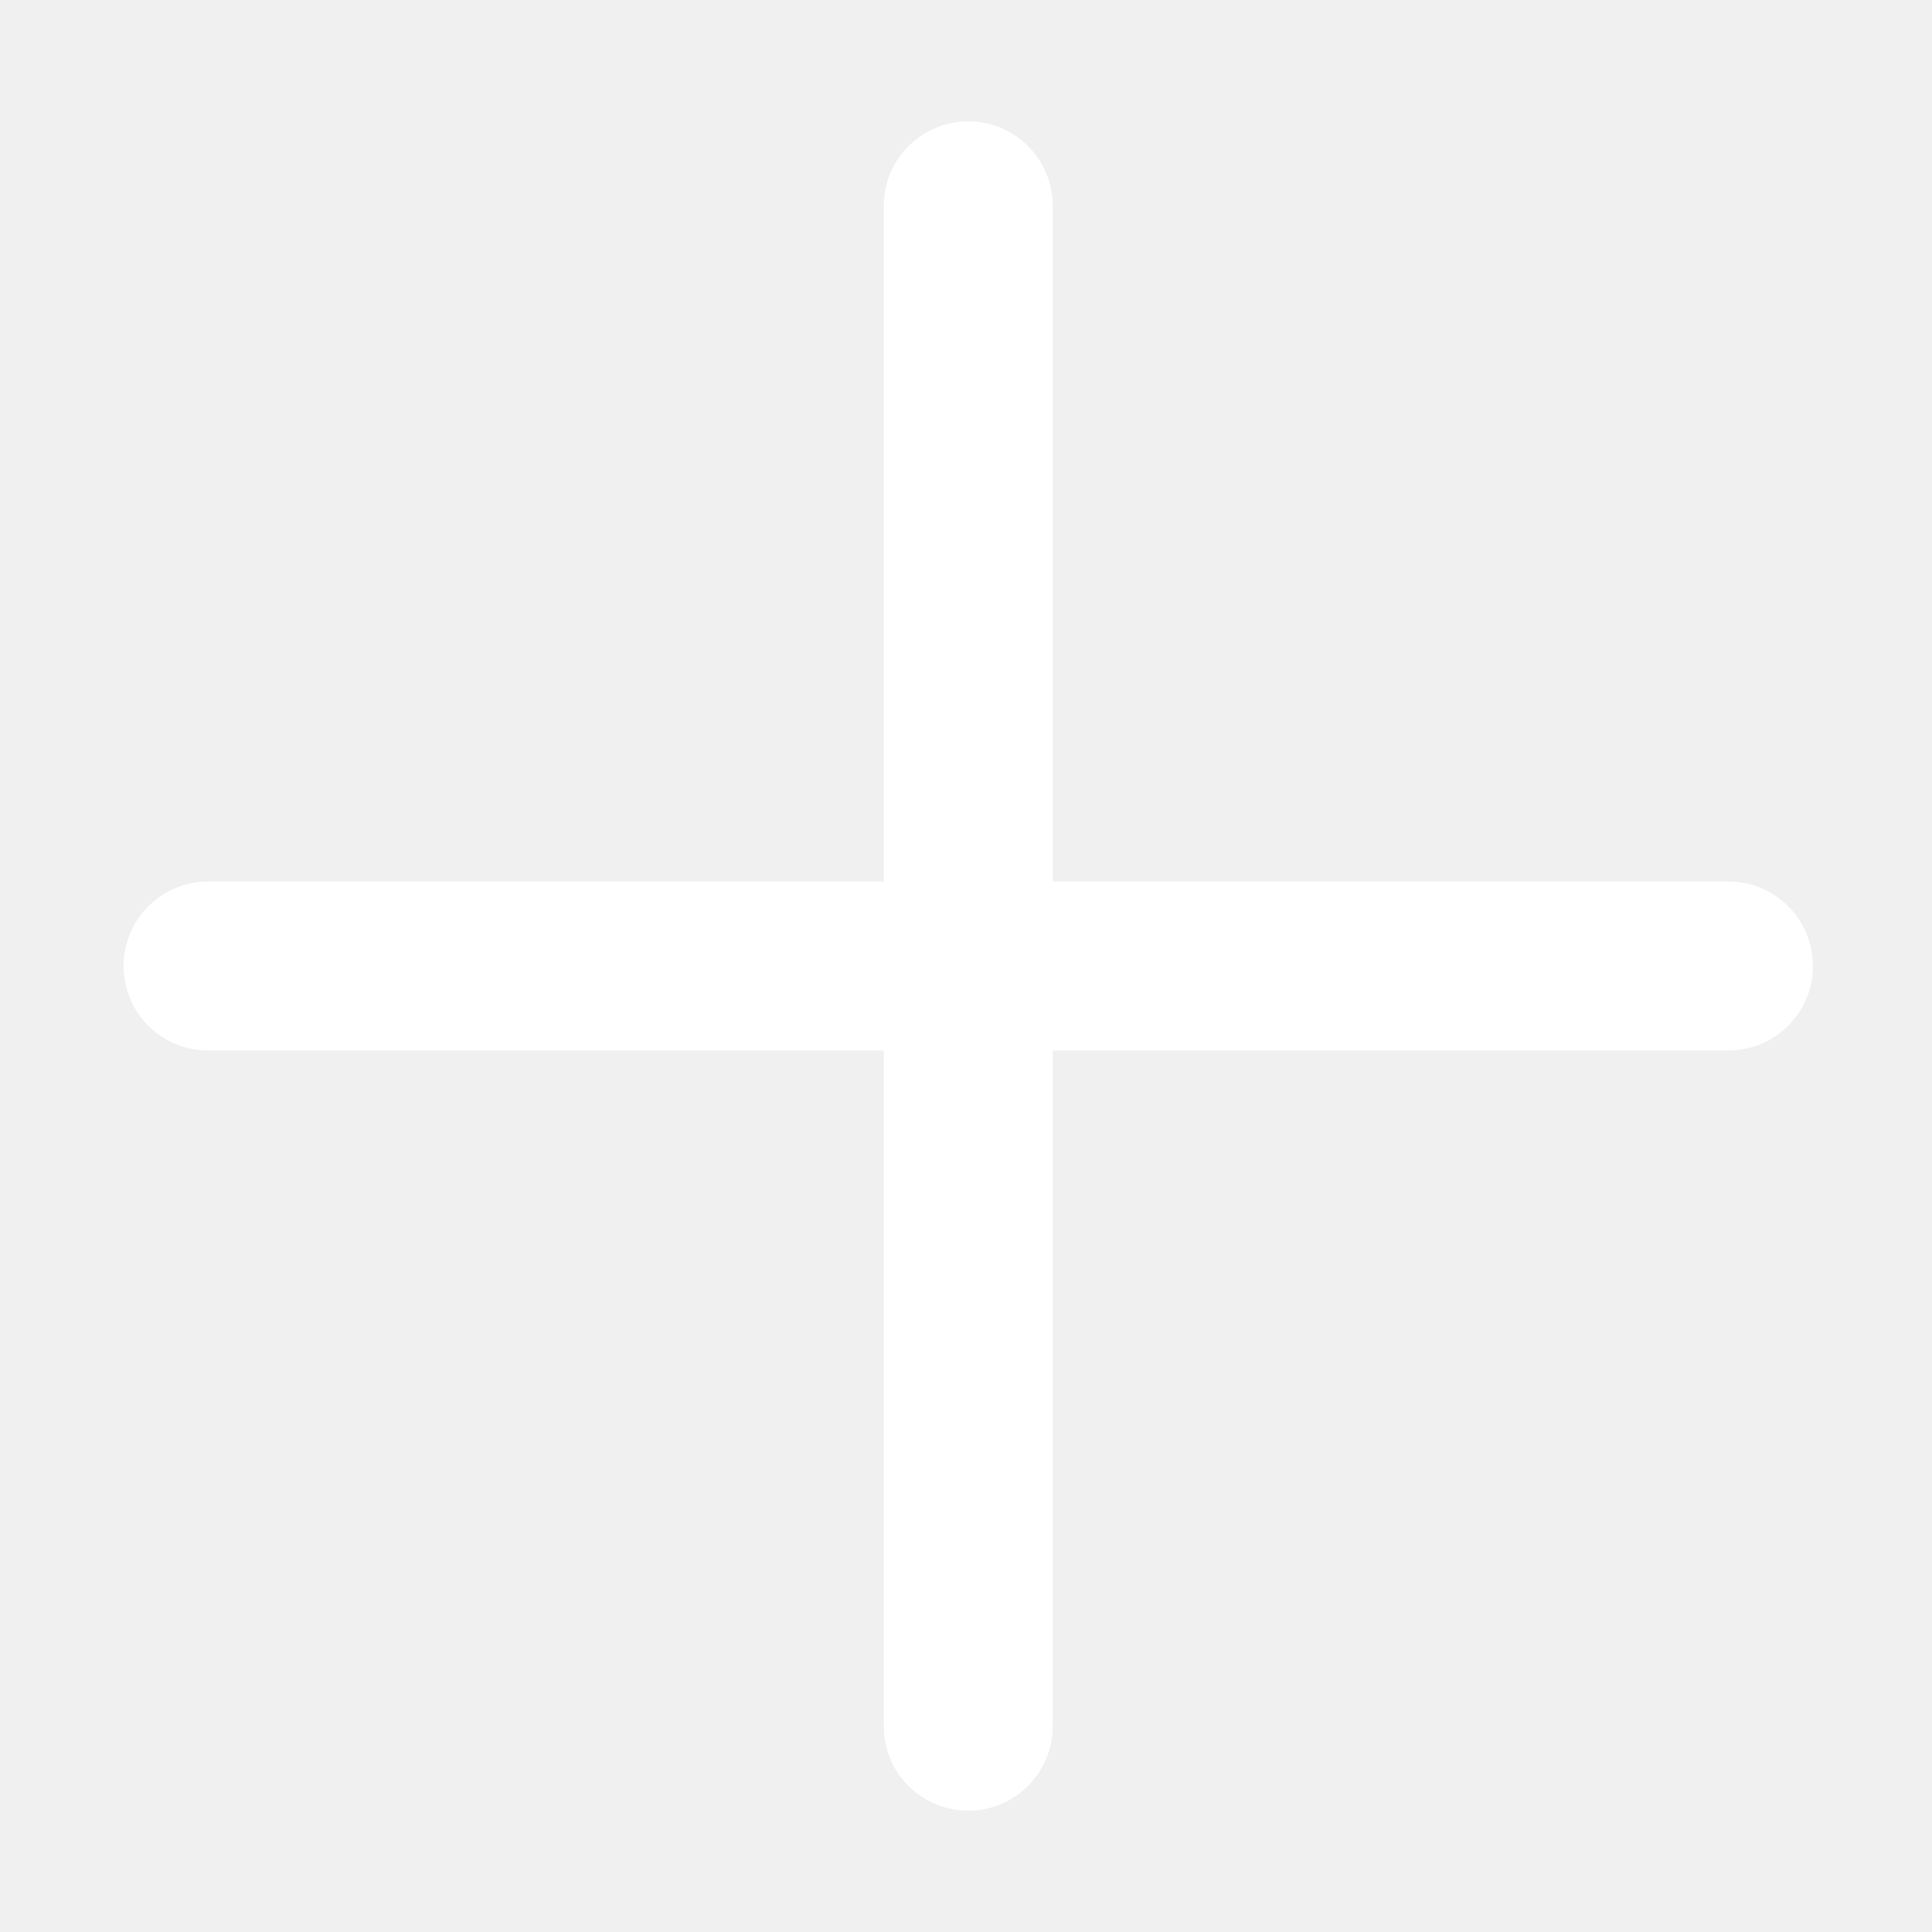
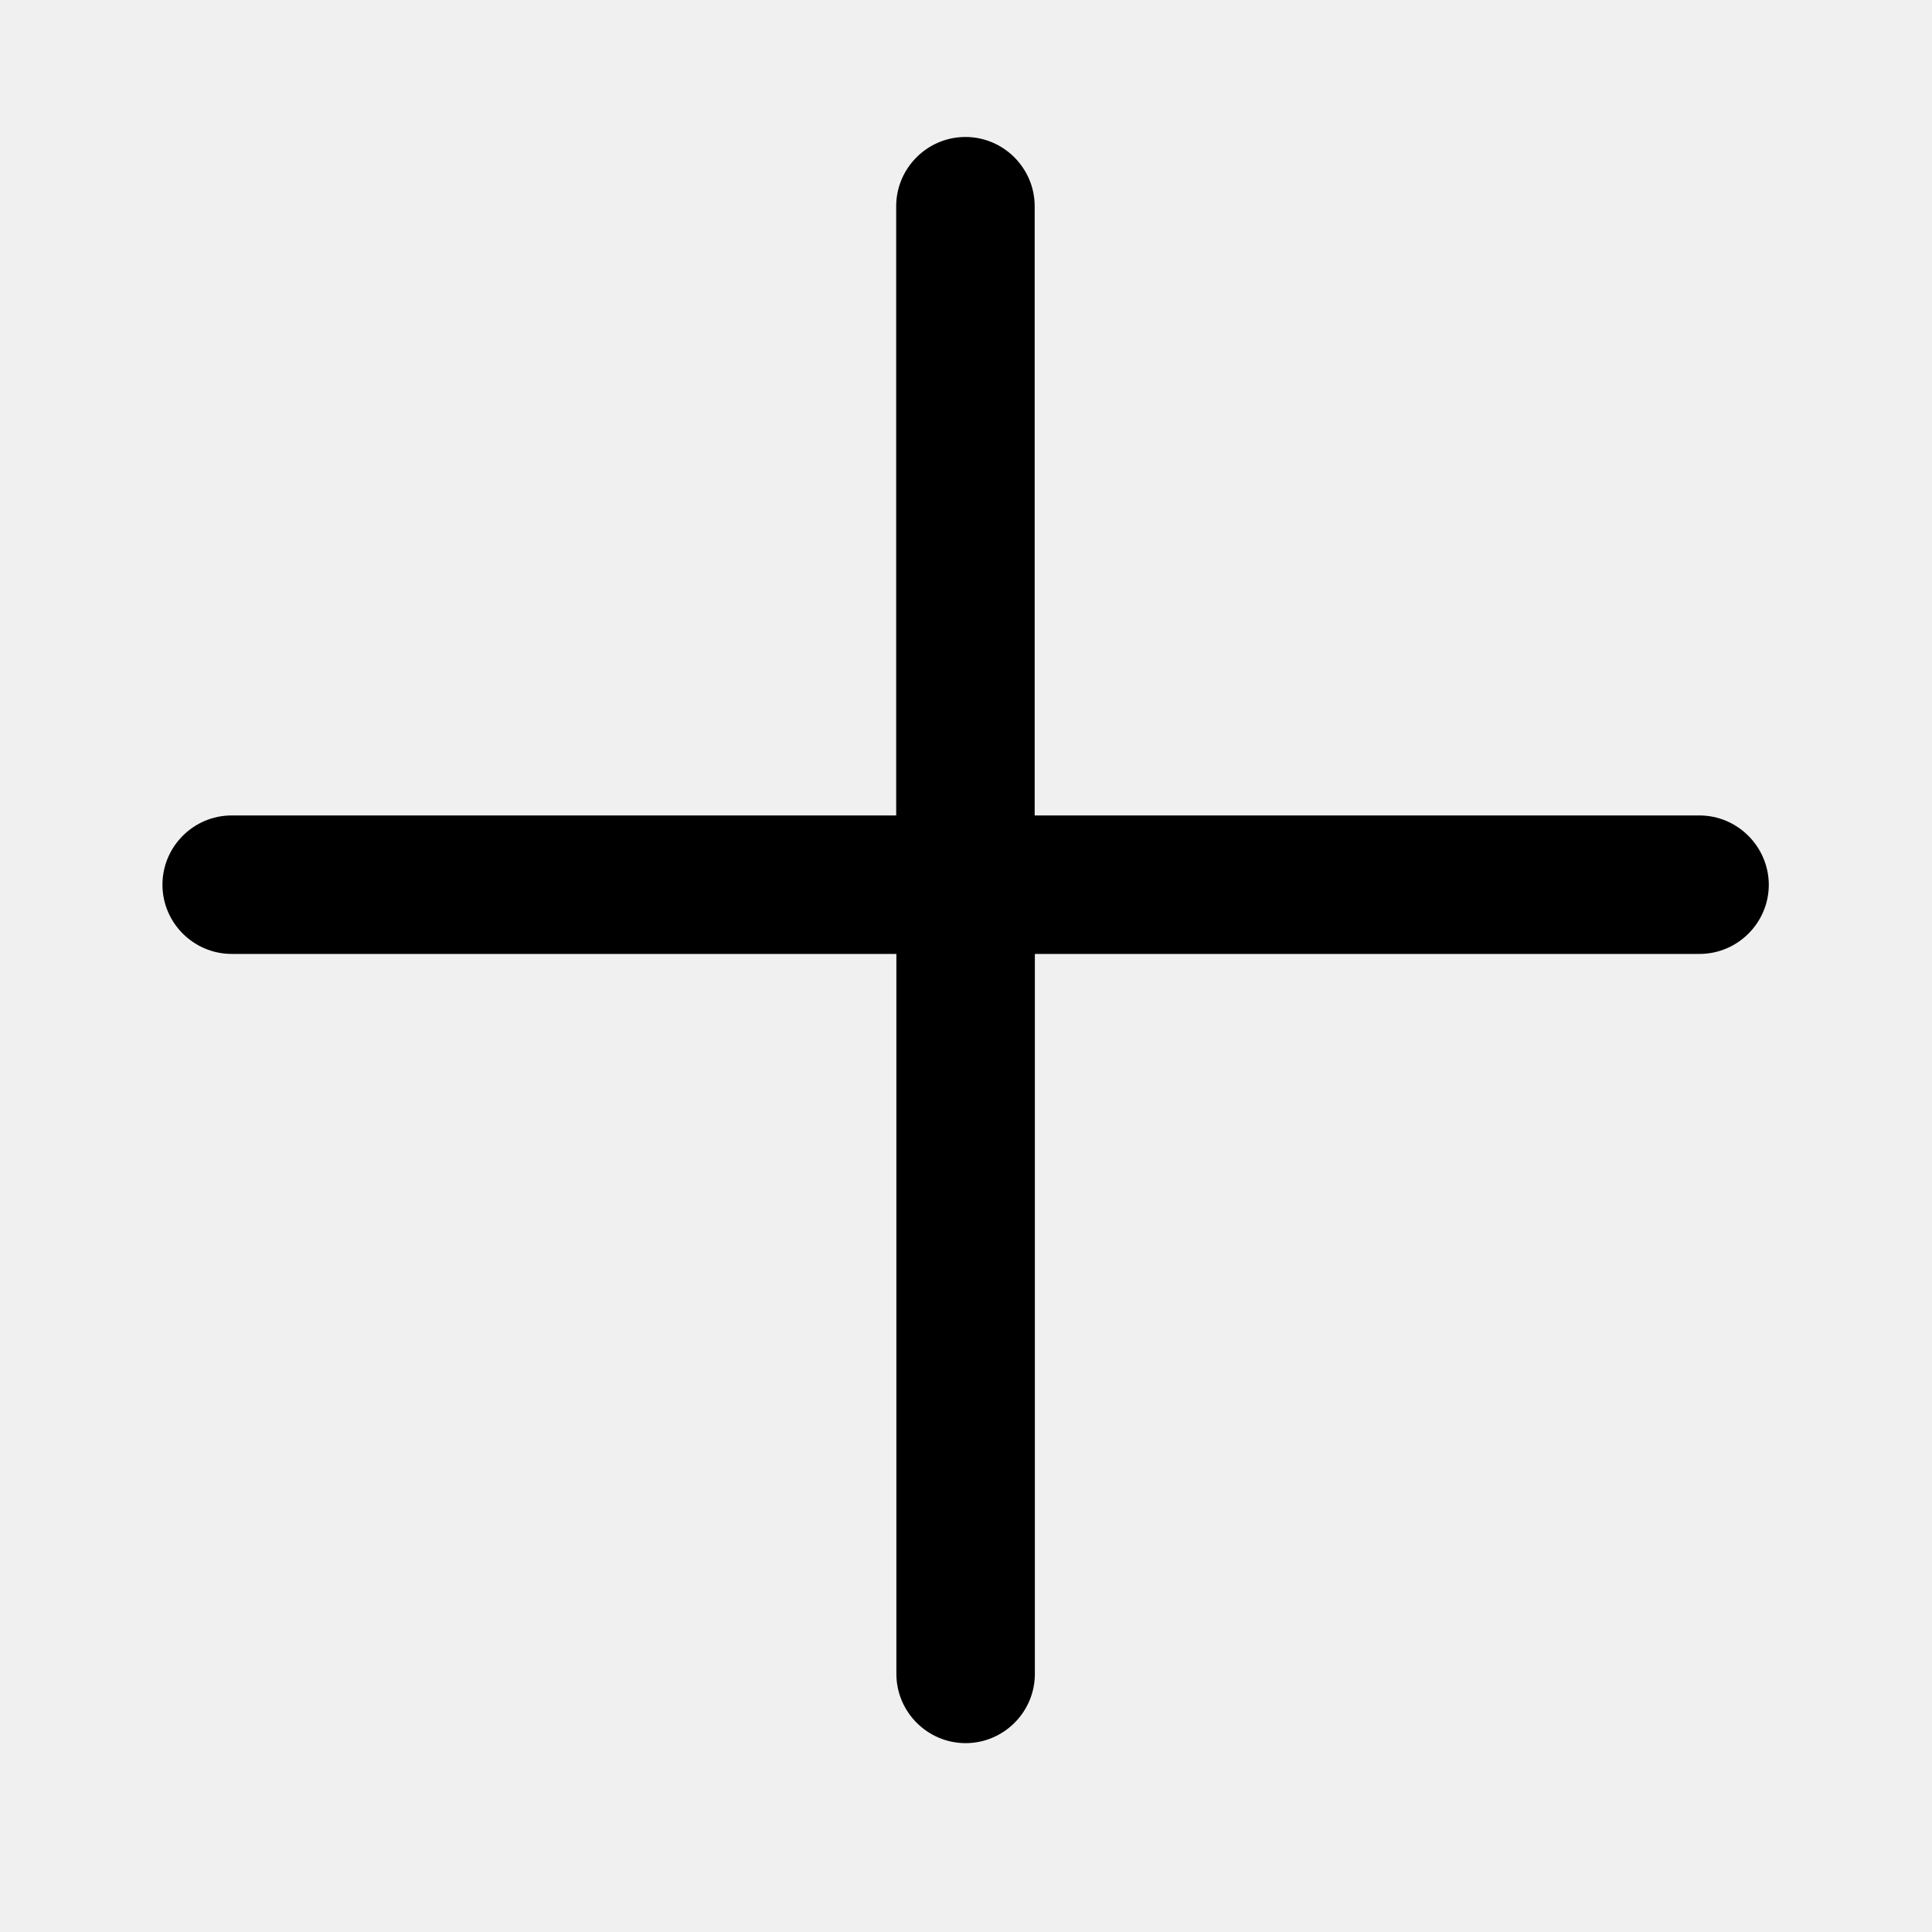
- <svg xmlns="http://www.w3.org/2000/svg" t="1668852780497" class="icon" viewBox="0 0 1024 1024" version="1.1" p-id="3411" width="48" height="48">
-   <path d="M916.115 467.228 557.972 467.228 557.972 109.085c0-24.715-20.057-44.772-44.771-44.772-24.716 0-44.773 20.057-44.773 44.772l0 358.143L110.285 467.228c-24.716 0-44.772 20.057-44.772 44.772s20.057 44.773 44.772 44.773l358.143 0 0 358.144c0 24.762 20.057 44.771 44.773 44.771 24.714 0 44.771-20.009 44.771-44.771L557.972 556.773l358.144 0c24.763 0 44.772-20.058 44.772-44.773S940.878 467.228 916.115 467.228L916.115 467.228zM916.115 467.228" p-id="3412" fill="#ffffff" data-spm-anchor-id="a313x.7781069.0.i7" class="selected" />
+ <svg xmlns="http://www.w3.org/2000/svg" t="1650379445939" class="icon" viewBox="0 0 1024 1024" version="1.1" p-id="1929" width="200" height="200">
+   <defs>
+     <style type="text/css">@font-face { font-family: feedback-iconfont; src: url("//at.alicdn.com/t/font_1031158_u69w8yhxdu.woff2?t=1630033759944") format("woff2"), url("//at.alicdn.com/t/font_1031158_u69w8yhxdu.woff?t=1630033759944") format("woff"), url("//at.alicdn.com/t/font_1031158_u69w8yhxdu.ttf?t=1630033759944") format("truetype"); }
+ </style>
+   </defs>
+   <path d="M900.7 432.2H548.4V109.3c0-20.2-16.5-36.7-36.7-36.7-20.2 0-36.7 16.5-36.7 36.7v322.9H122.8c-20.2 0-36.7 16.5-36.7 36.7 0 20.2 16.5 36.7 36.7 36.7h352.3v381.6c0 20.2 16.5 36.7 36.7 36.7 20.2 0 36.7-16.5 36.7-36.7V505.6h352.3c20.2 0 36.7-16.5 36.7-36.7-0.1-20.2-16.6-36.7-36.8-36.7z" p-id="1930" />
</svg>
